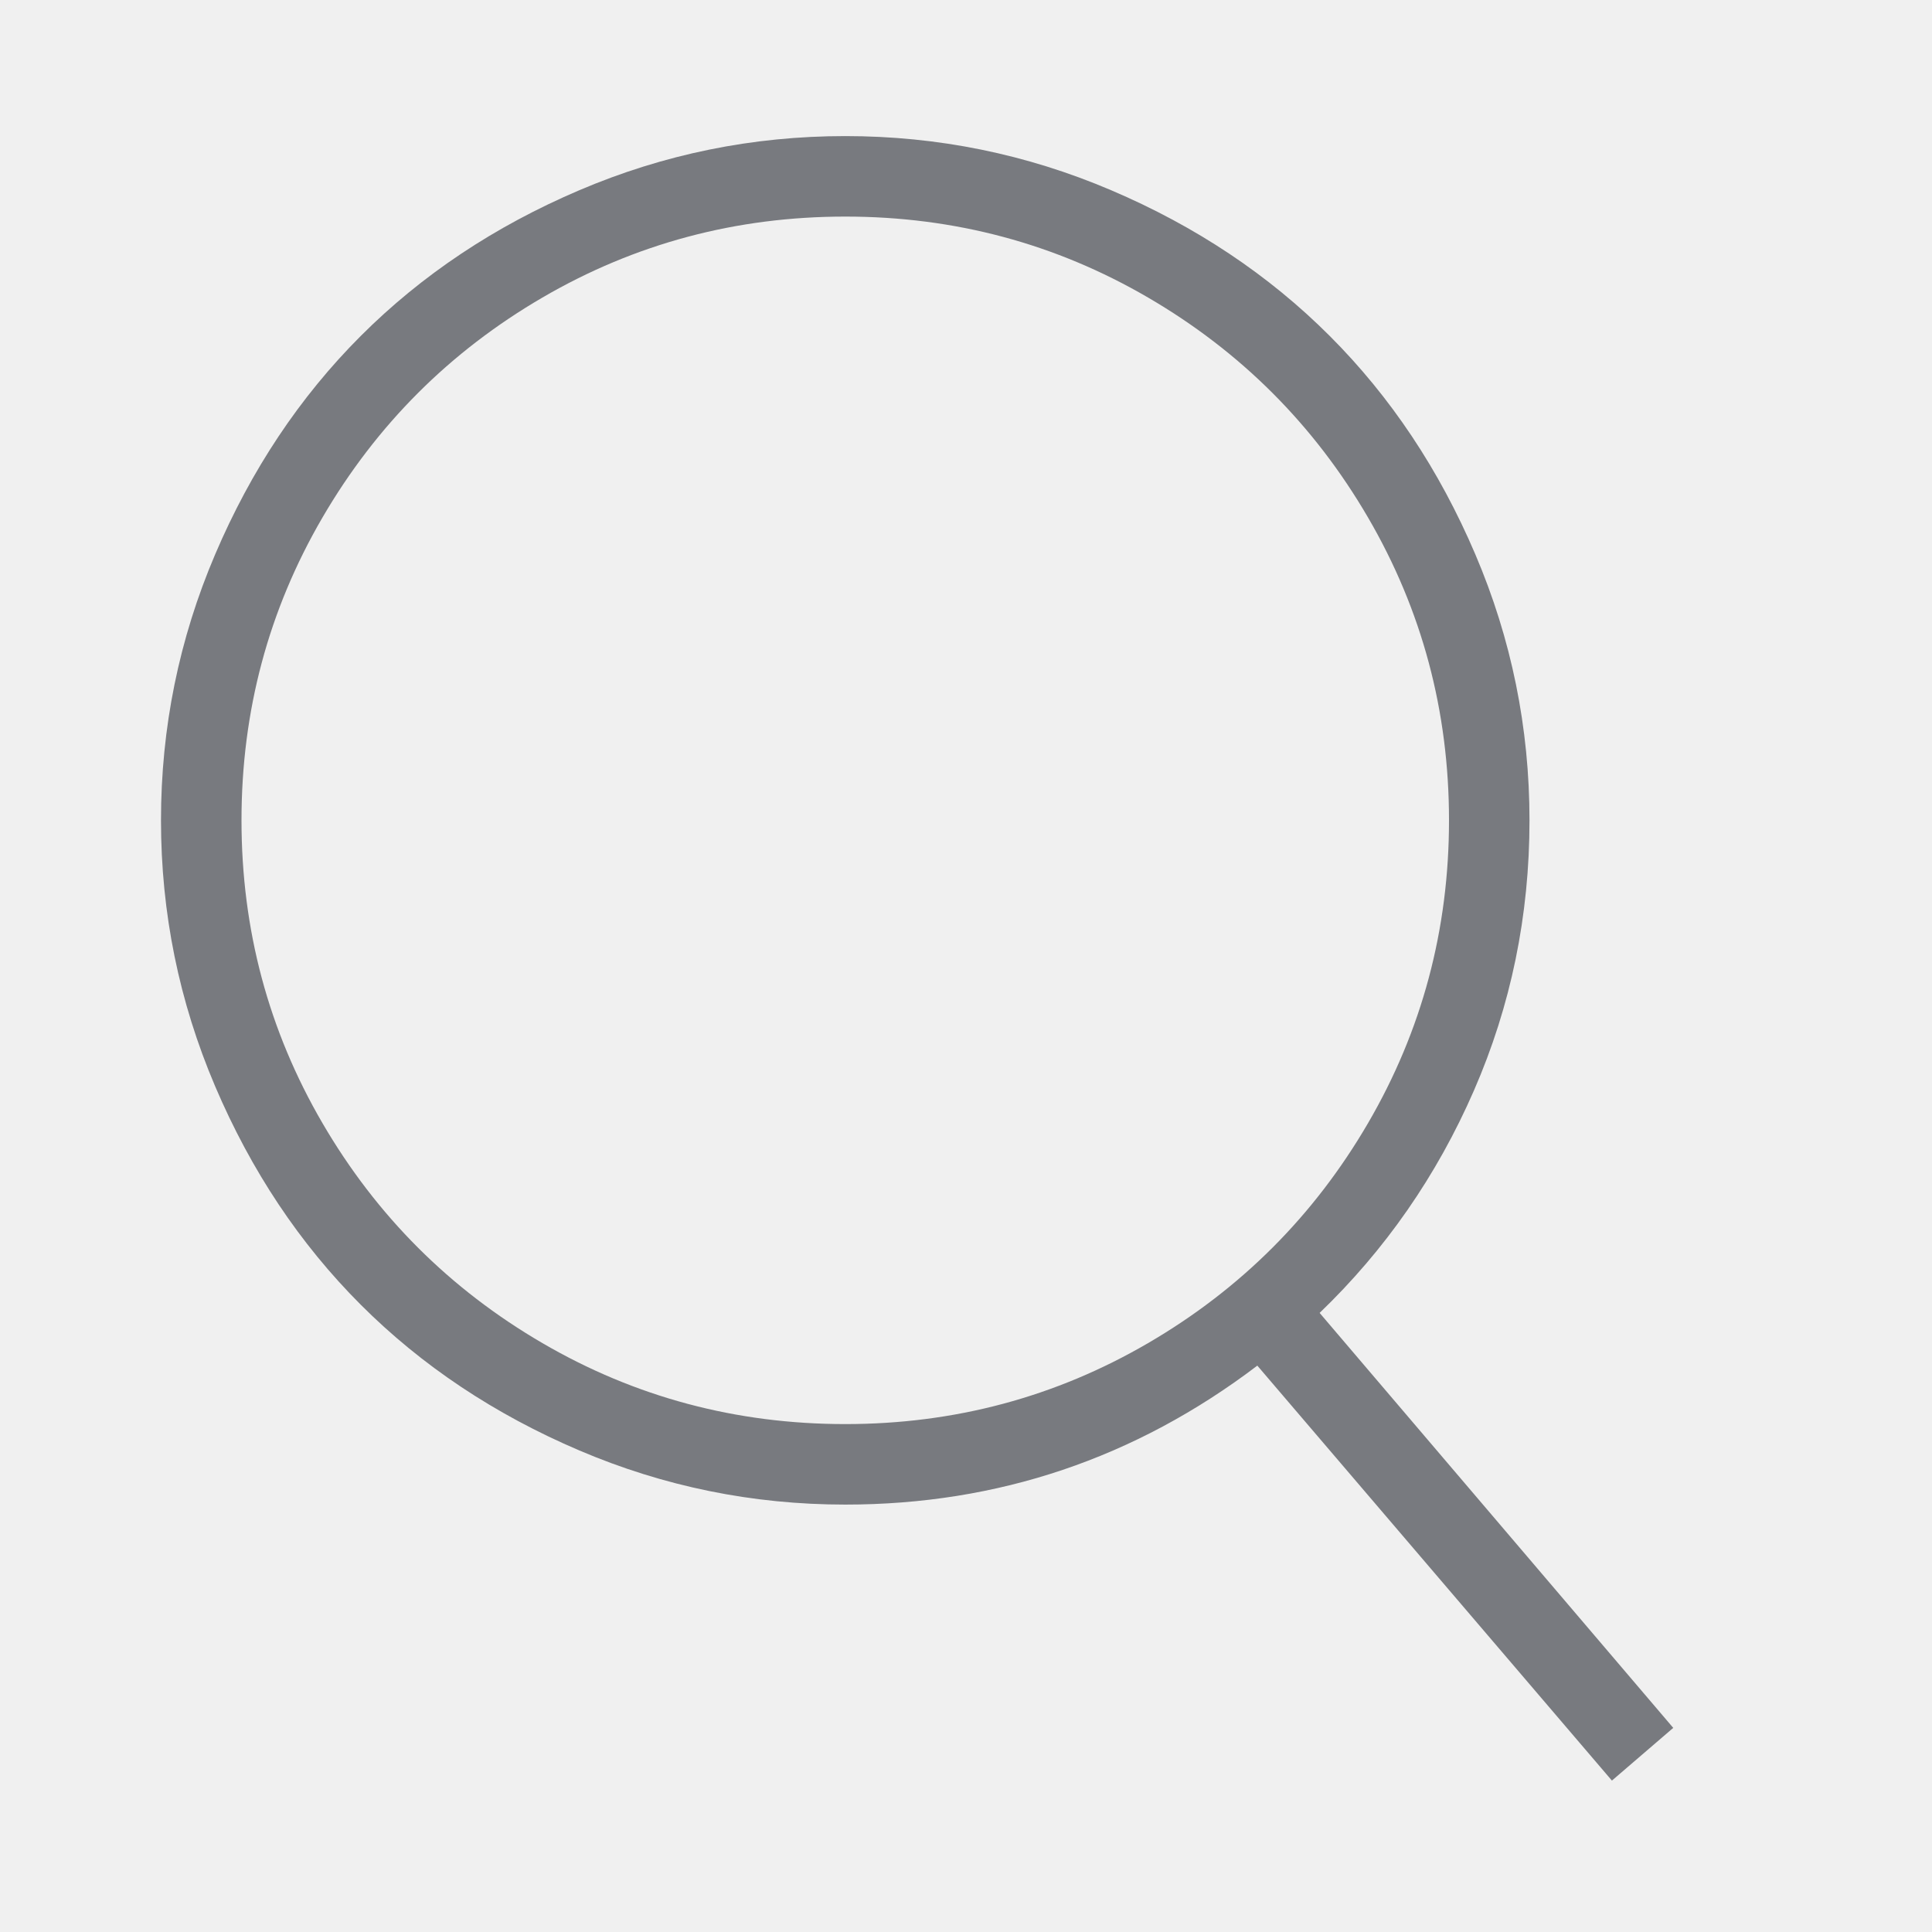
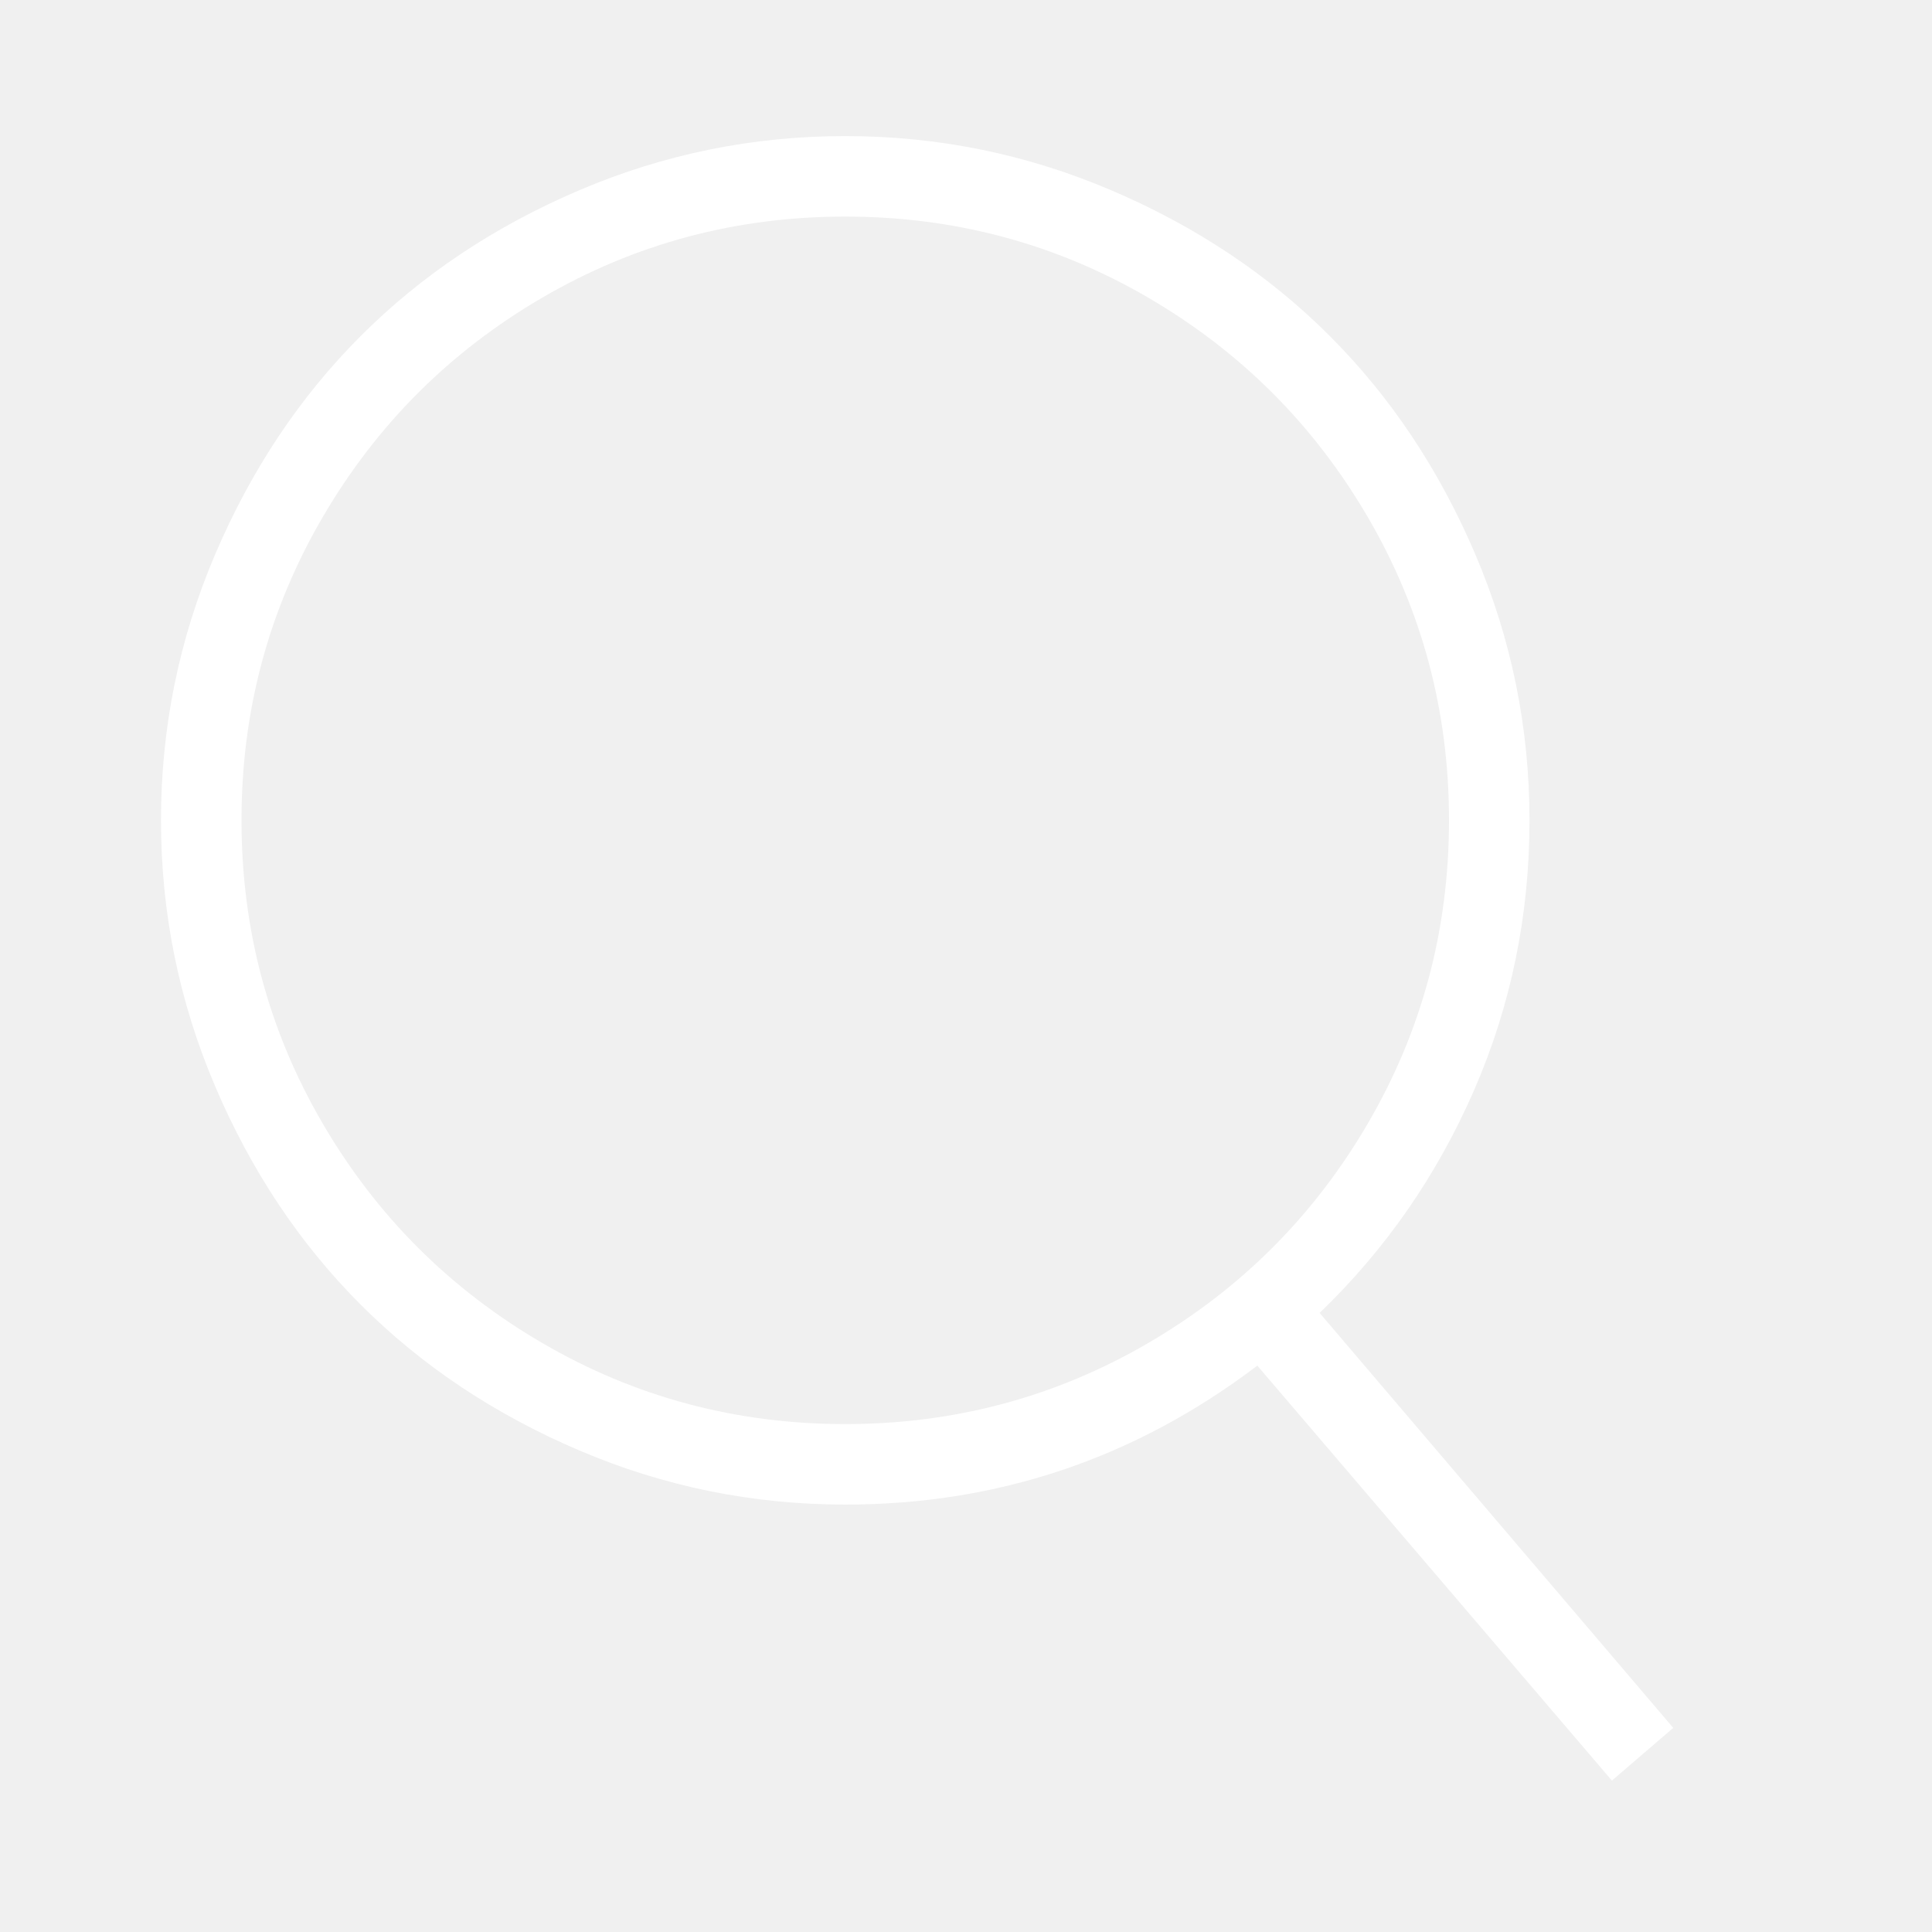
<svg xmlns="http://www.w3.org/2000/svg" viewBox="0 0 512 512">
-   <path d="M349.714 347.937l93.714 109.969-16.254 13.969-93.969-109.969q-48.508 36.825-109.207 36.825-36.826 0-70.476-14.349t-57.905-38.603-38.603-57.905-14.349-70.476 14.349-70.476 38.603-57.905 57.905-38.603 70.476-14.349 70.476 14.349 57.905 38.603 38.603 57.905 14.349 70.476q0 37.841-14.73 71.619t-40.889 58.921zM224 377.397q43.428 0 80.254-21.461t58.286-58.286 21.461-80.254-21.461-80.254-58.286-58.285-80.254-21.46-80.254 21.46-58.285 58.285-21.46 80.254 21.46 80.254 58.285 58.286 80.254 21.461z" fill="#787A7F" fill-rule="evenodd" />
+   <path d="M349.714 347.937l93.714 109.969-16.254 13.969-93.969-109.969q-48.508 36.825-109.207 36.825-36.826 0-70.476-14.349t-57.905-38.603-38.603-57.905-14.349-70.476 14.349-70.476 38.603-57.905 57.905-38.603 70.476-14.349 70.476 14.349 57.905 38.603 38.603 57.905 14.349 70.476q0 37.841-14.73 71.619t-40.889 58.921zM224 377.397q43.428 0 80.254-21.461t58.286-58.286 21.461-80.254-21.461-80.254-58.286-58.285-80.254-21.46-80.254 21.46-58.285 58.285-21.46 80.254 21.46 80.254 58.285 58.286 80.254 21.461z" fill="#ffffff" fill-rule="evenodd" />
</svg>
